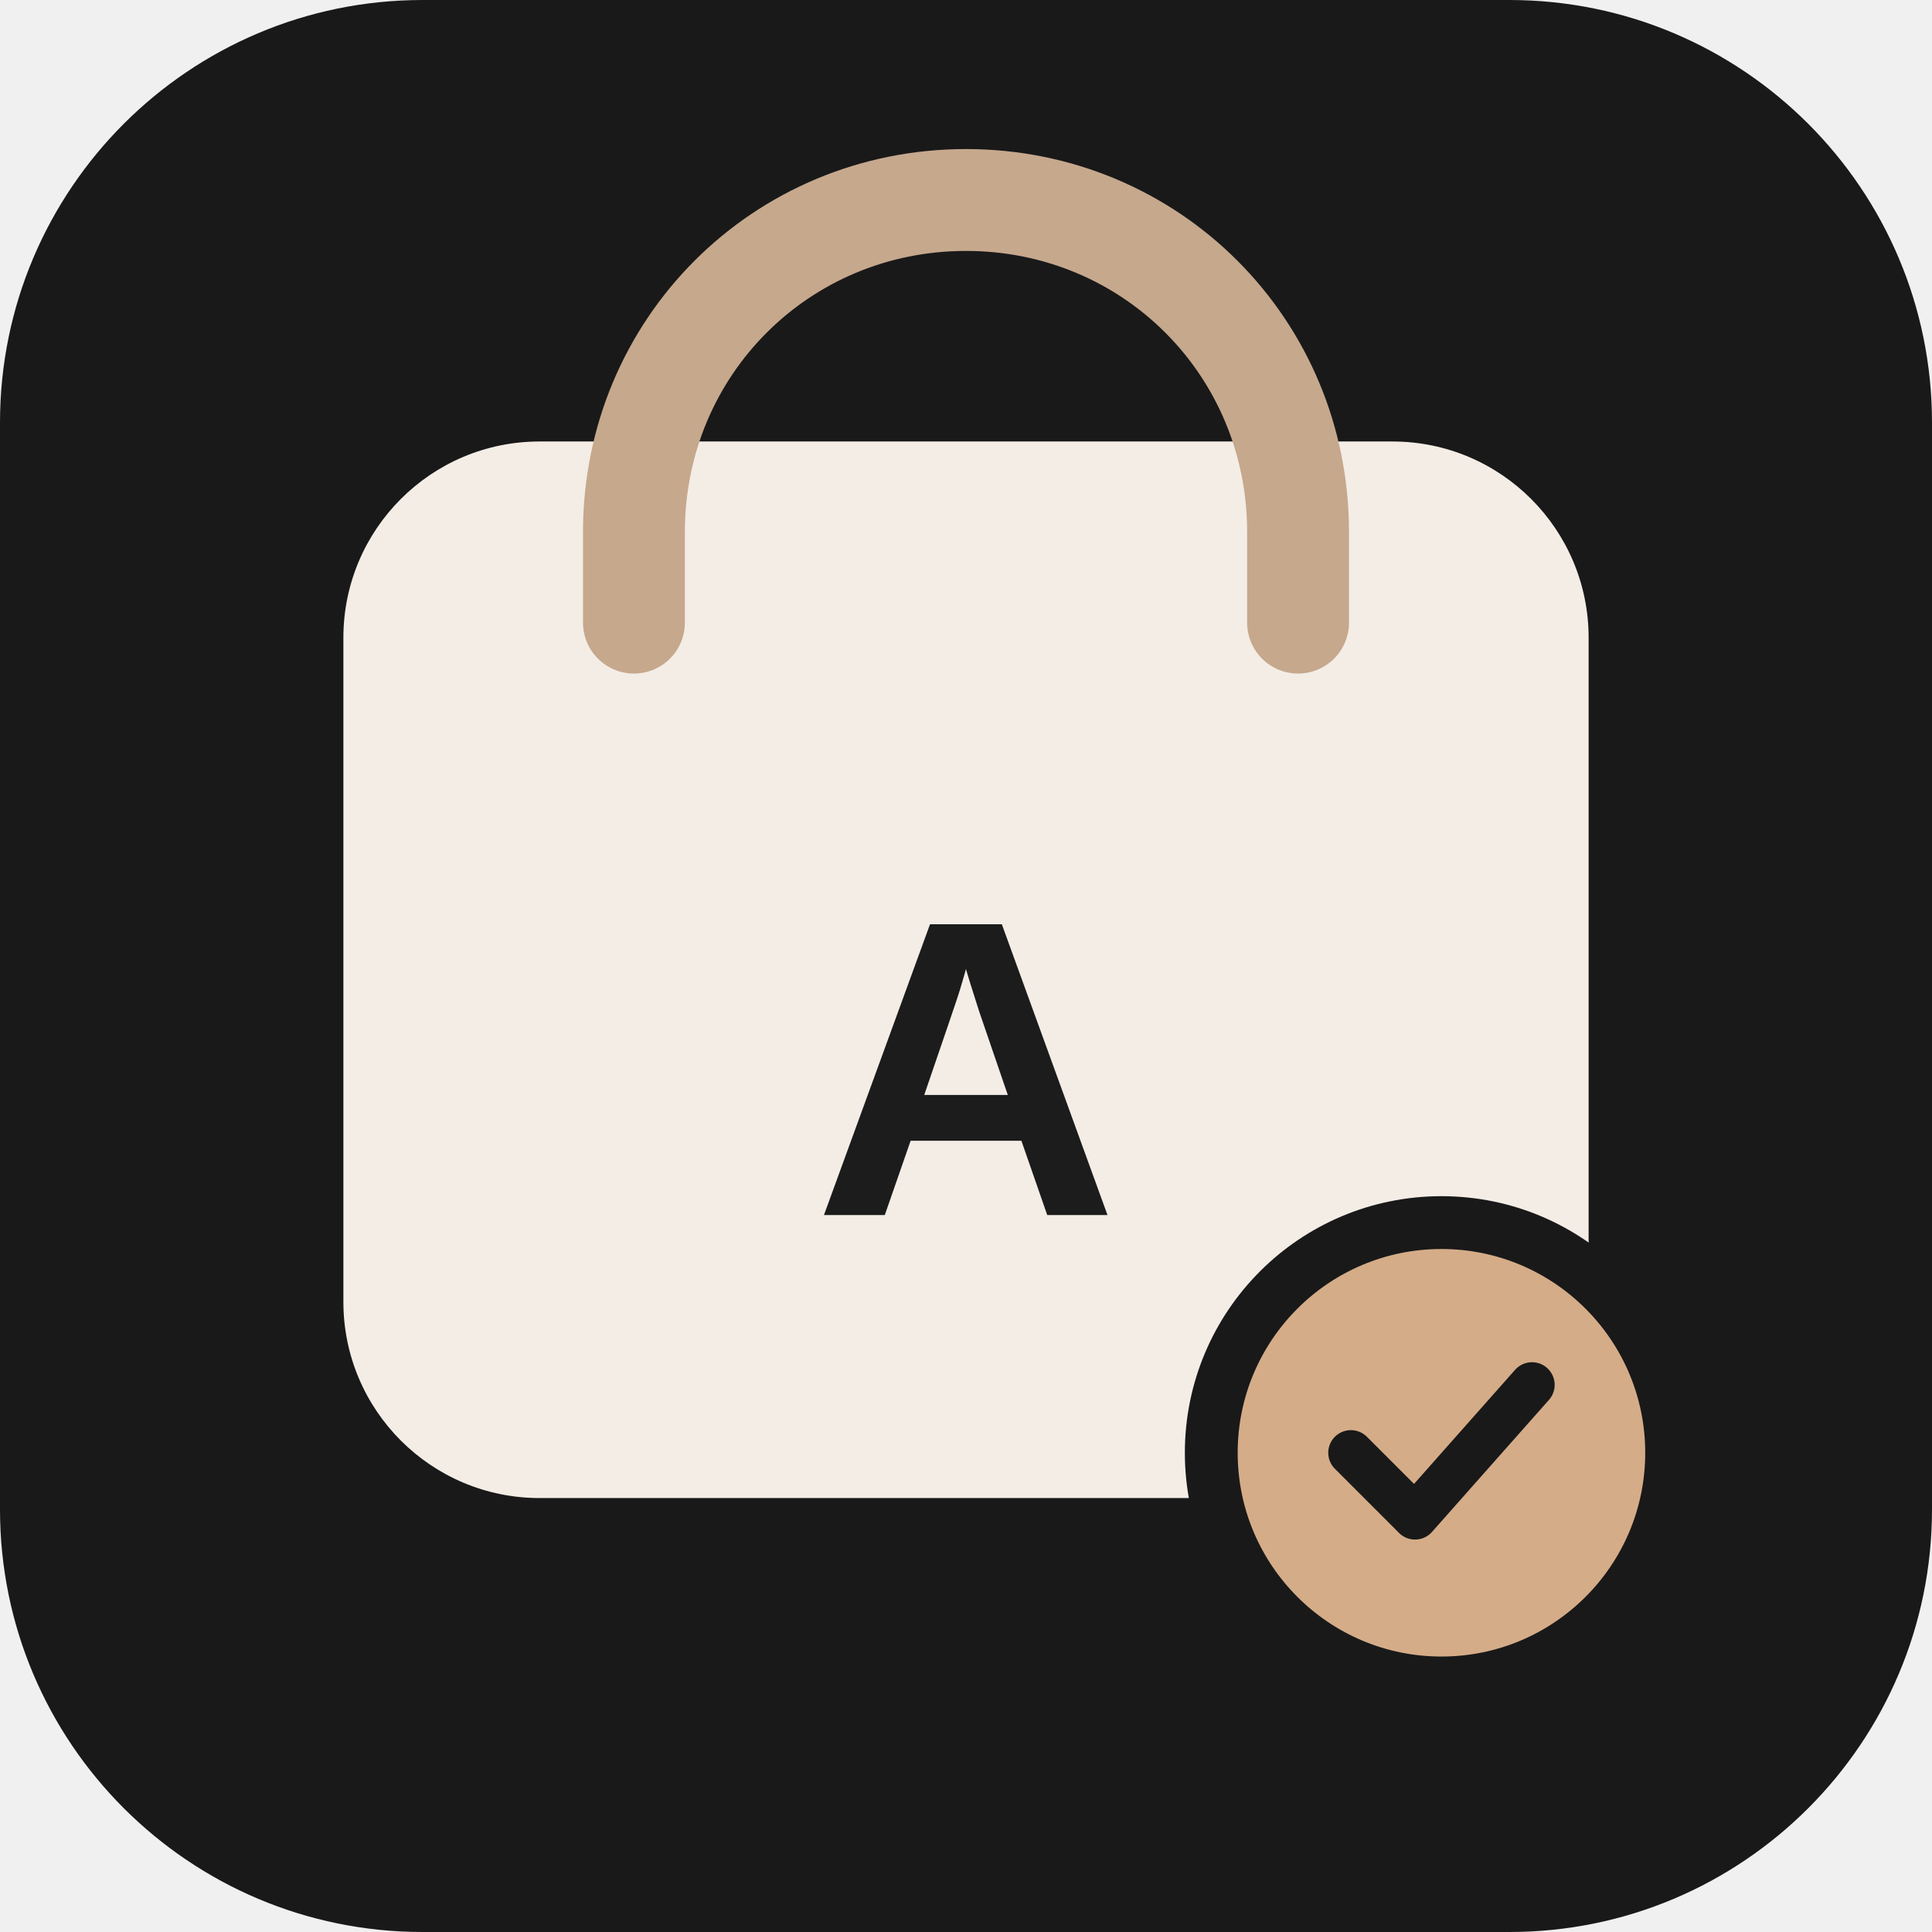
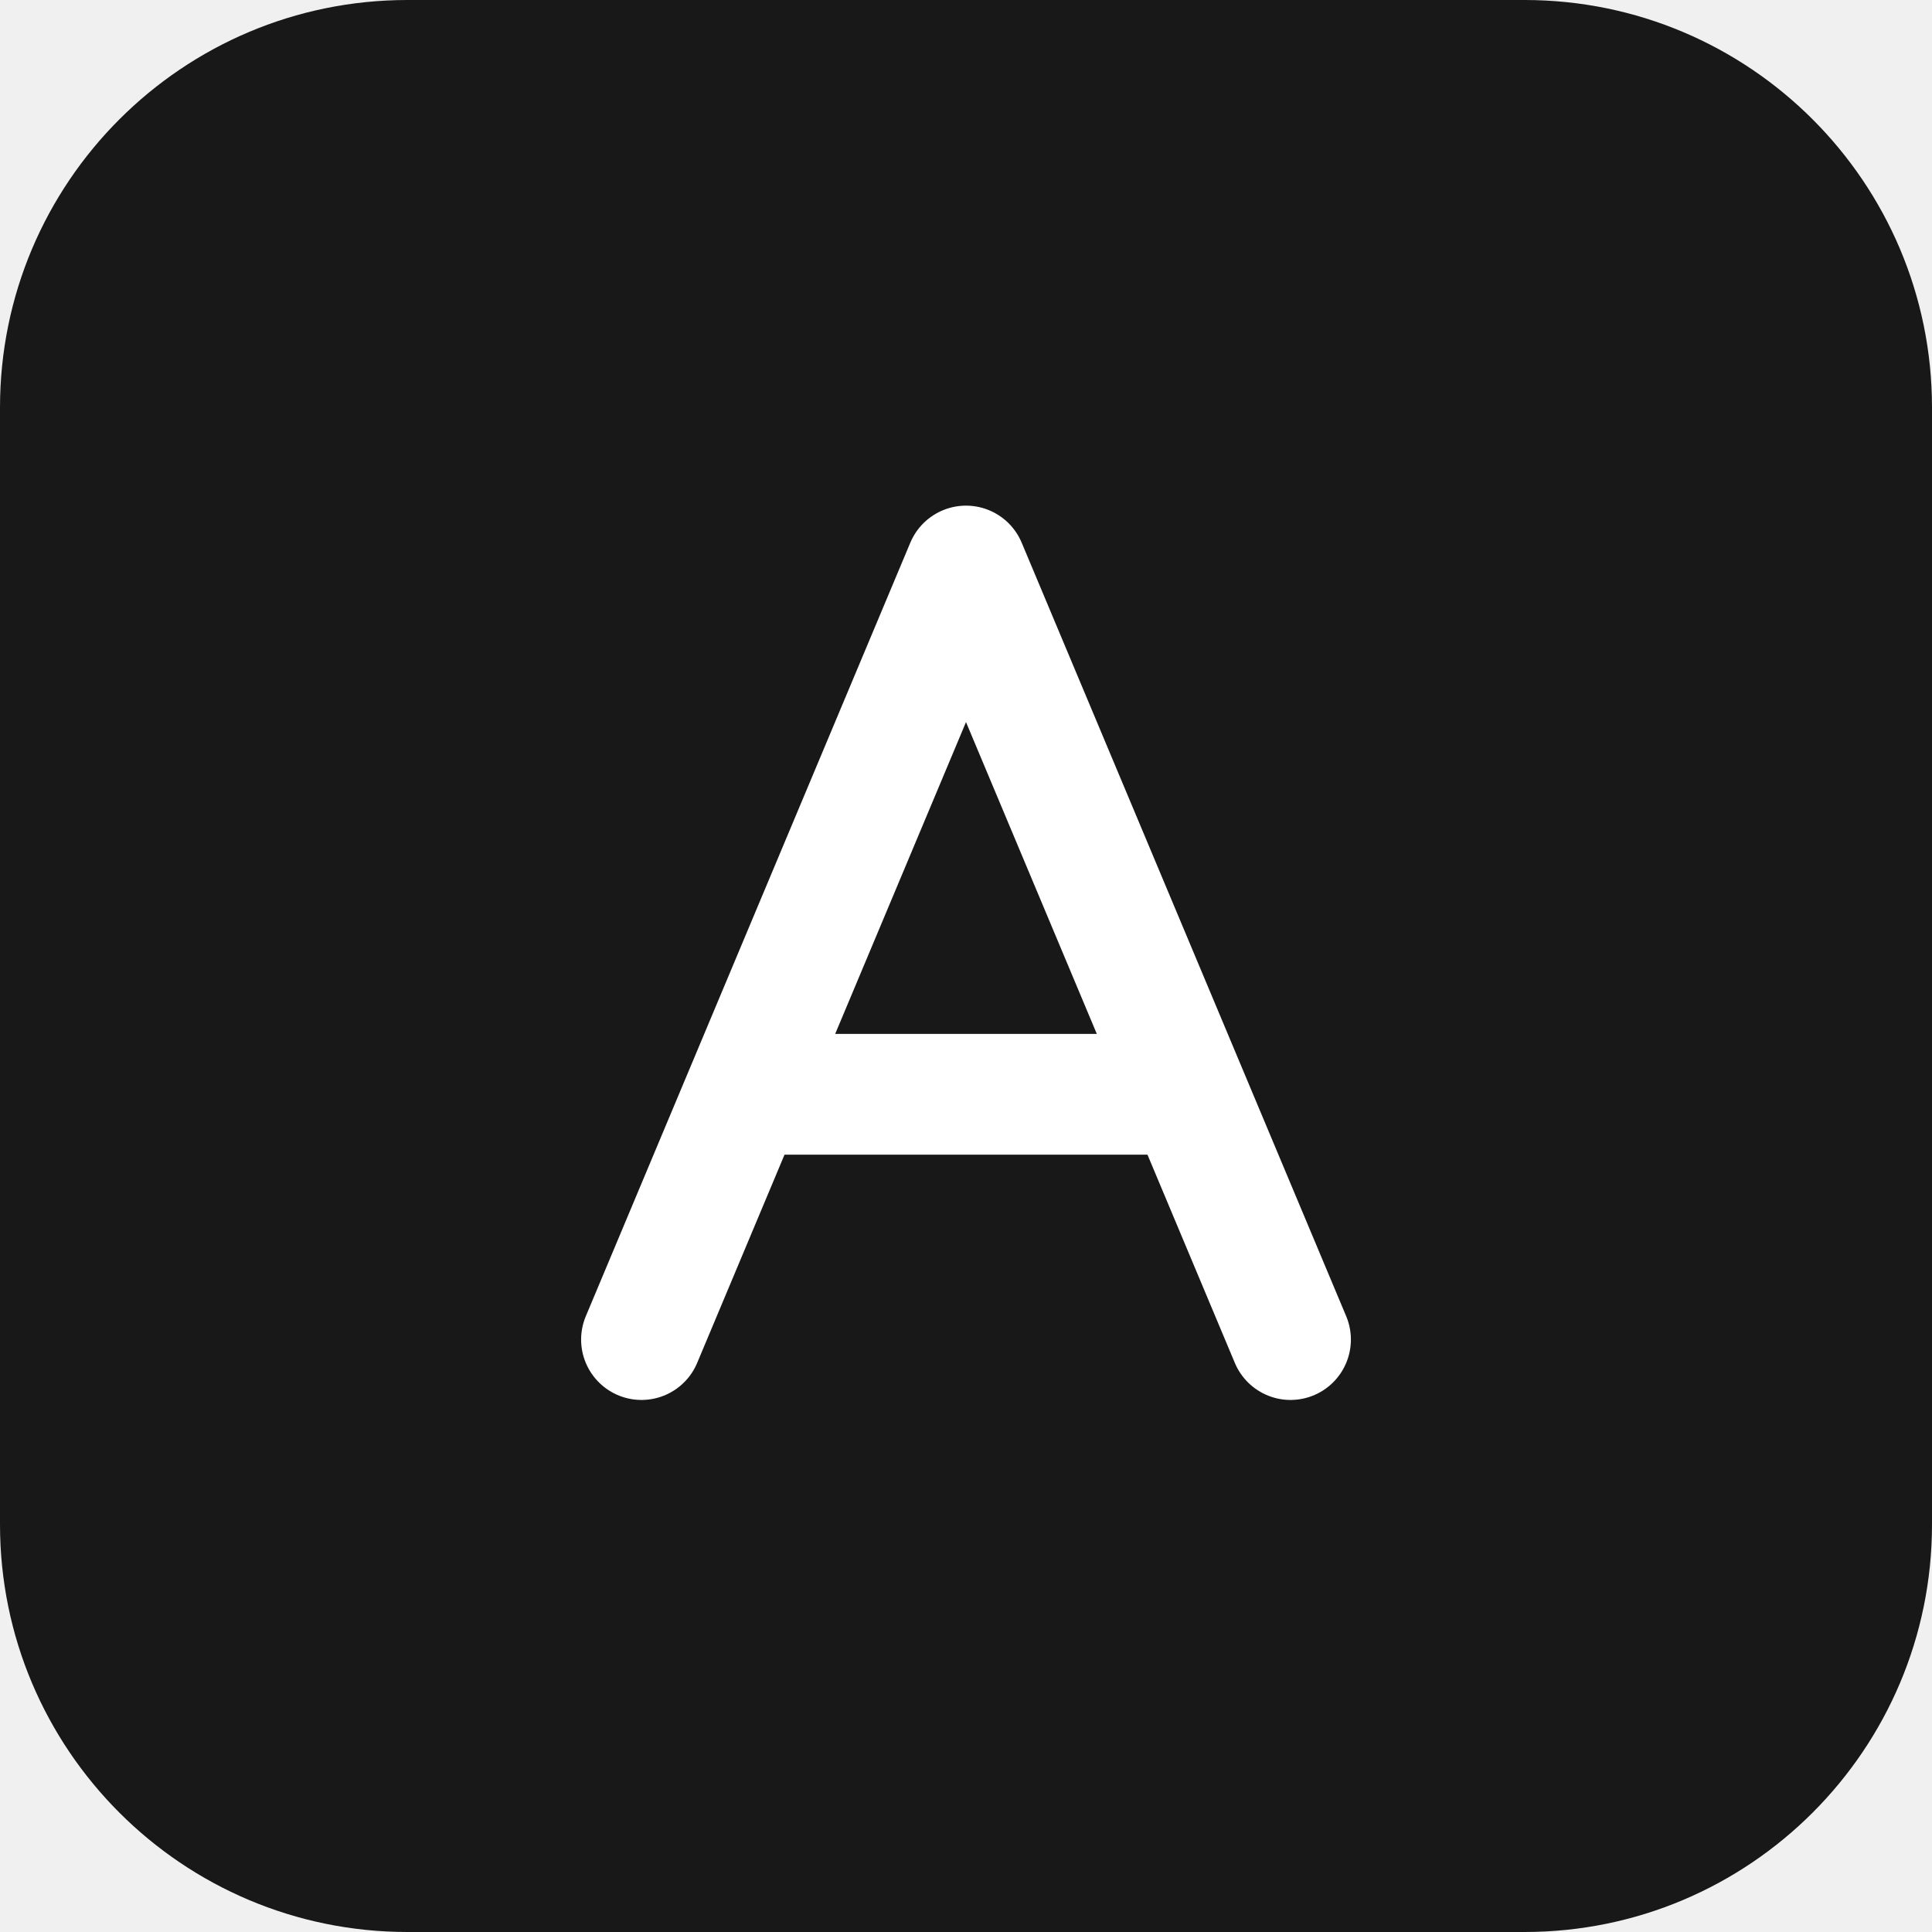
<svg xmlns="http://www.w3.org/2000/svg" viewBox="0 0 512 512">
-   <rect width="512" height="512" rx="112" fill="#191919" />
-   <rect x="91" y="117" width="330" height="280" rx="52" fill="#f4ede6" />
-   <path d="M168 117v-24c0-49 39-88 88-88s88 39 88 88v24" transform="translate(0 48)" fill="none" stroke="#c6a88d" stroke-width="27" stroke-linecap="round" />
-   <text x="256" y="322" font-family="Arial,sans-serif" font-weight="800" font-size="112" text-anchor="middle" fill="#1c1c1c">A</text>
-   <circle cx="382" cy="385" r="61" fill="#d5ac88" stroke="#191919" stroke-width="14" />
-   <path d="M358 385l17 17 31-35" fill="none" stroke="#191919" stroke-width="12" stroke-linecap="round" stroke-linejoin="round" />
+   <rect width="512" height="512" rx="108" fill="#181818" />
+   <path d="M170 355 256 150l86 205M203 290h106" fill="none" stroke="#fff" stroke-width="32" stroke-linecap="round" stroke-linejoin="round" />
</svg>
